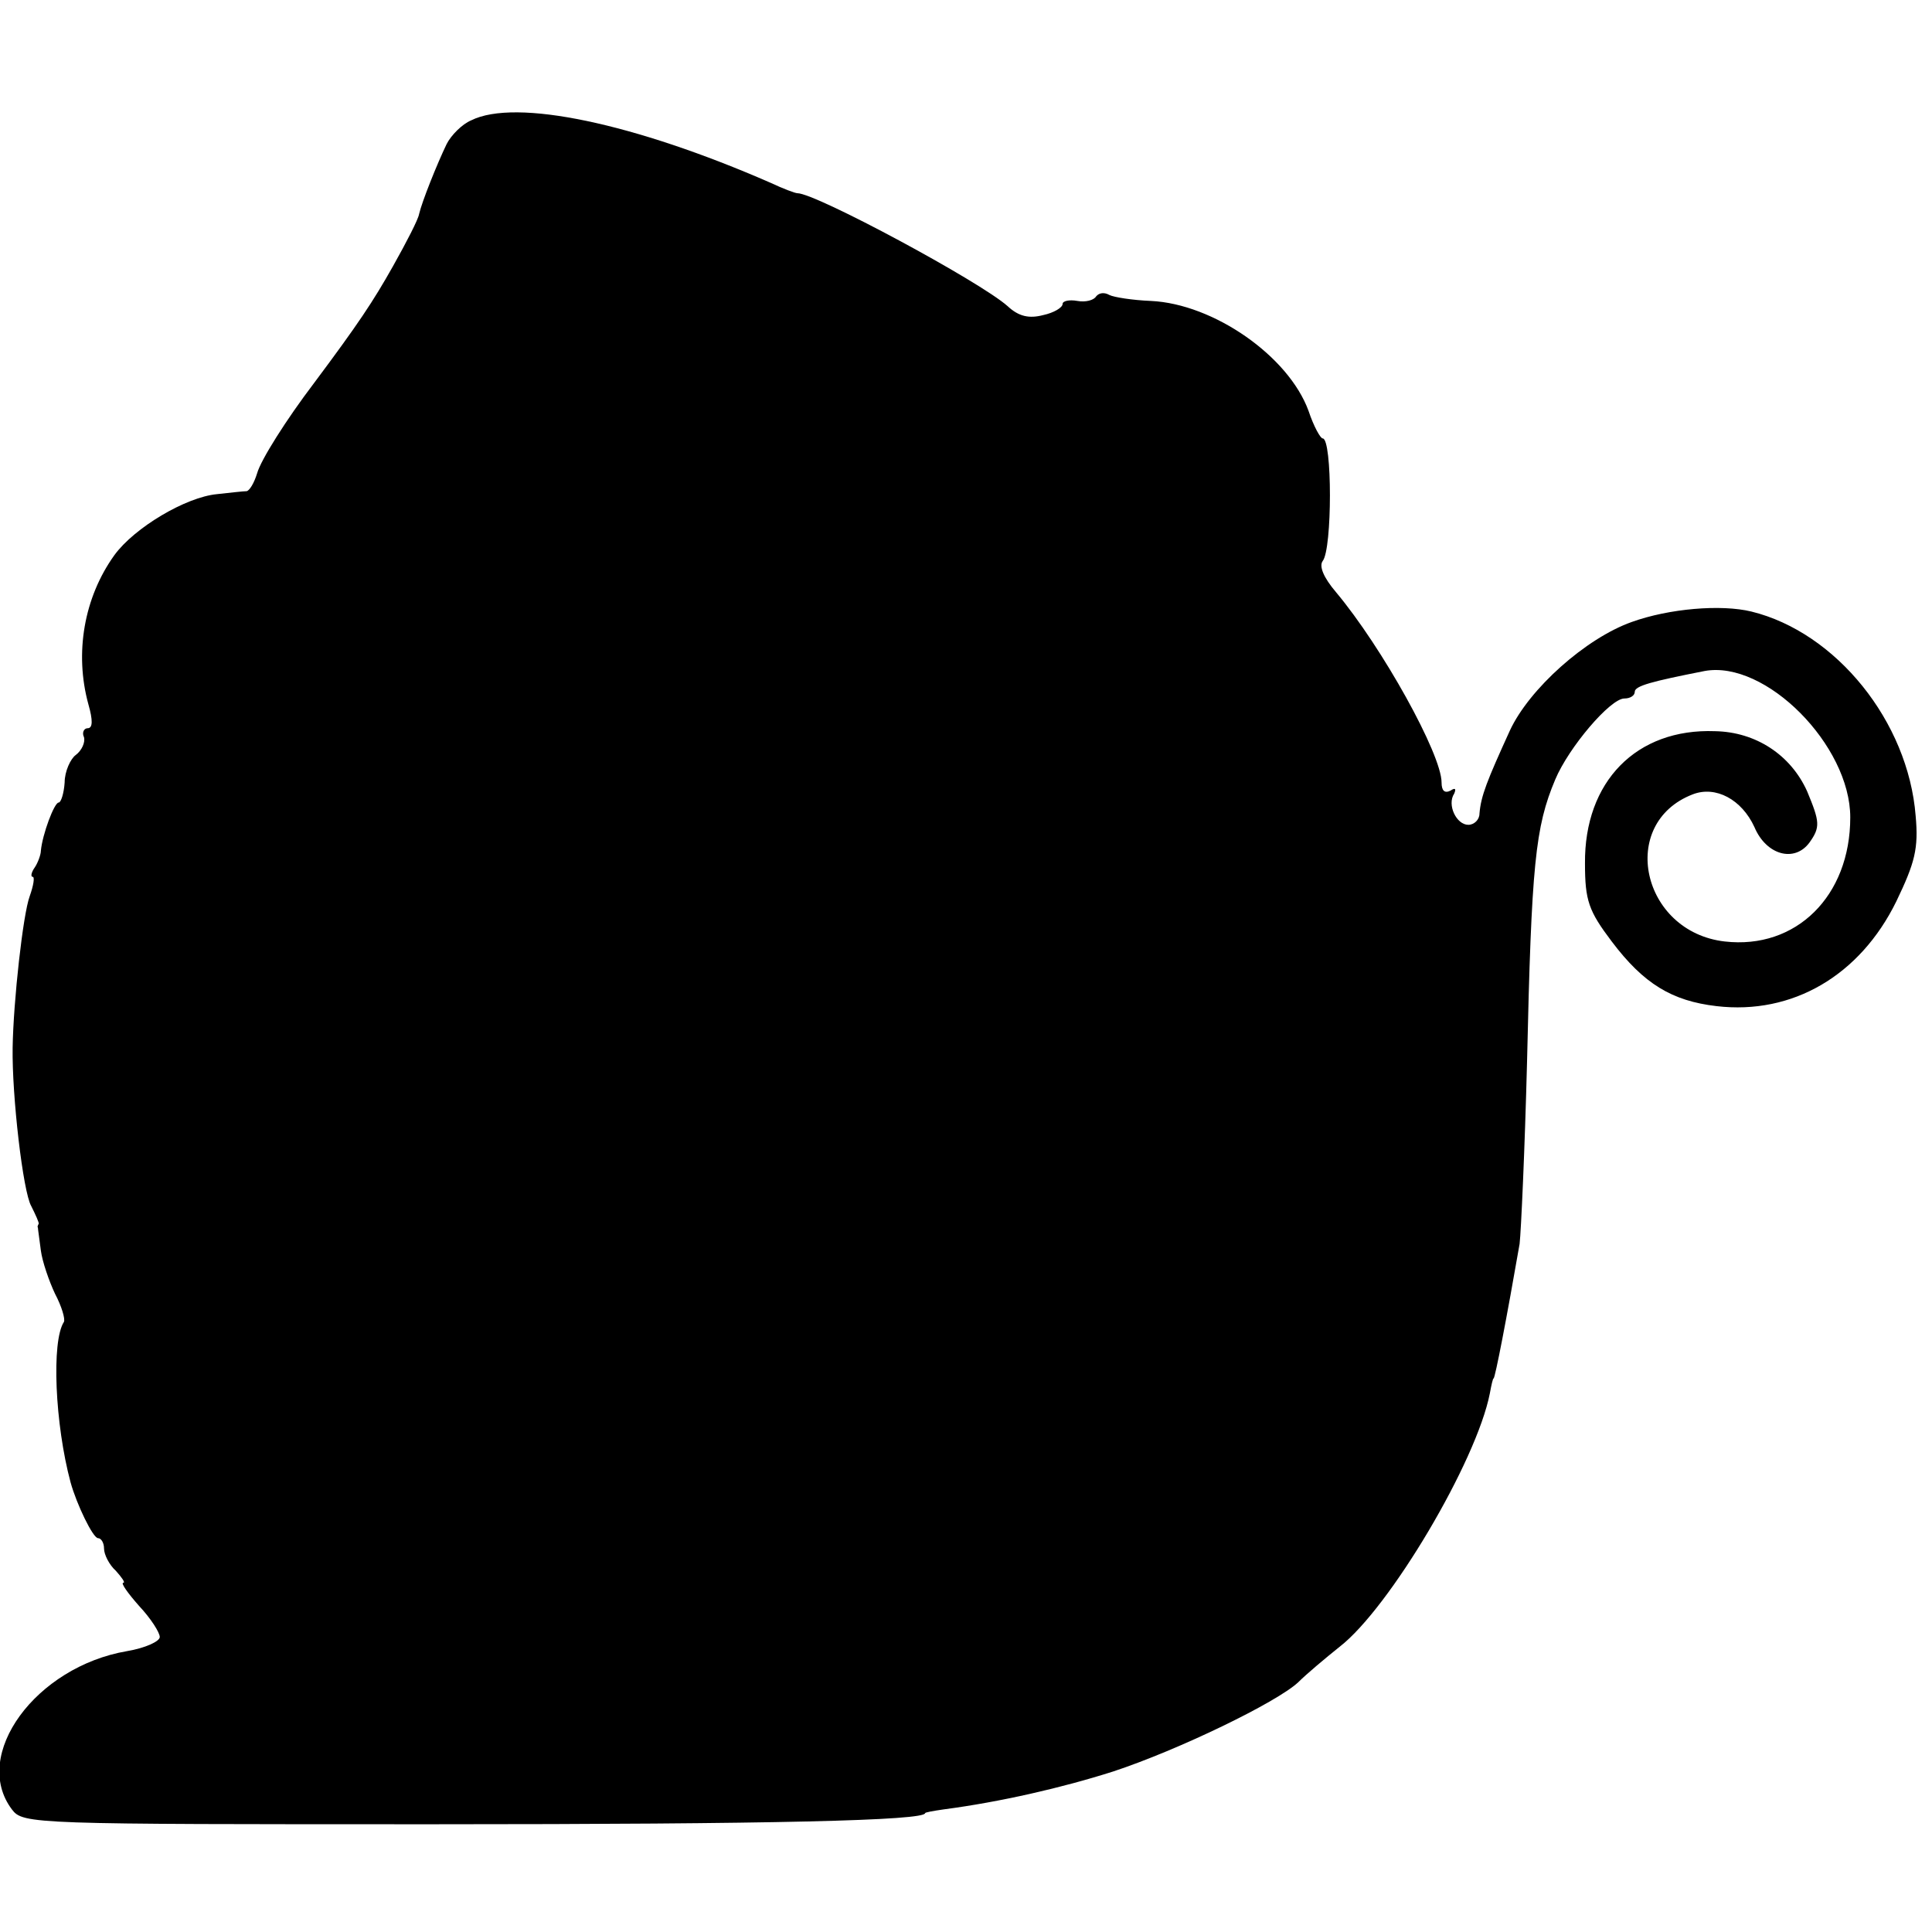
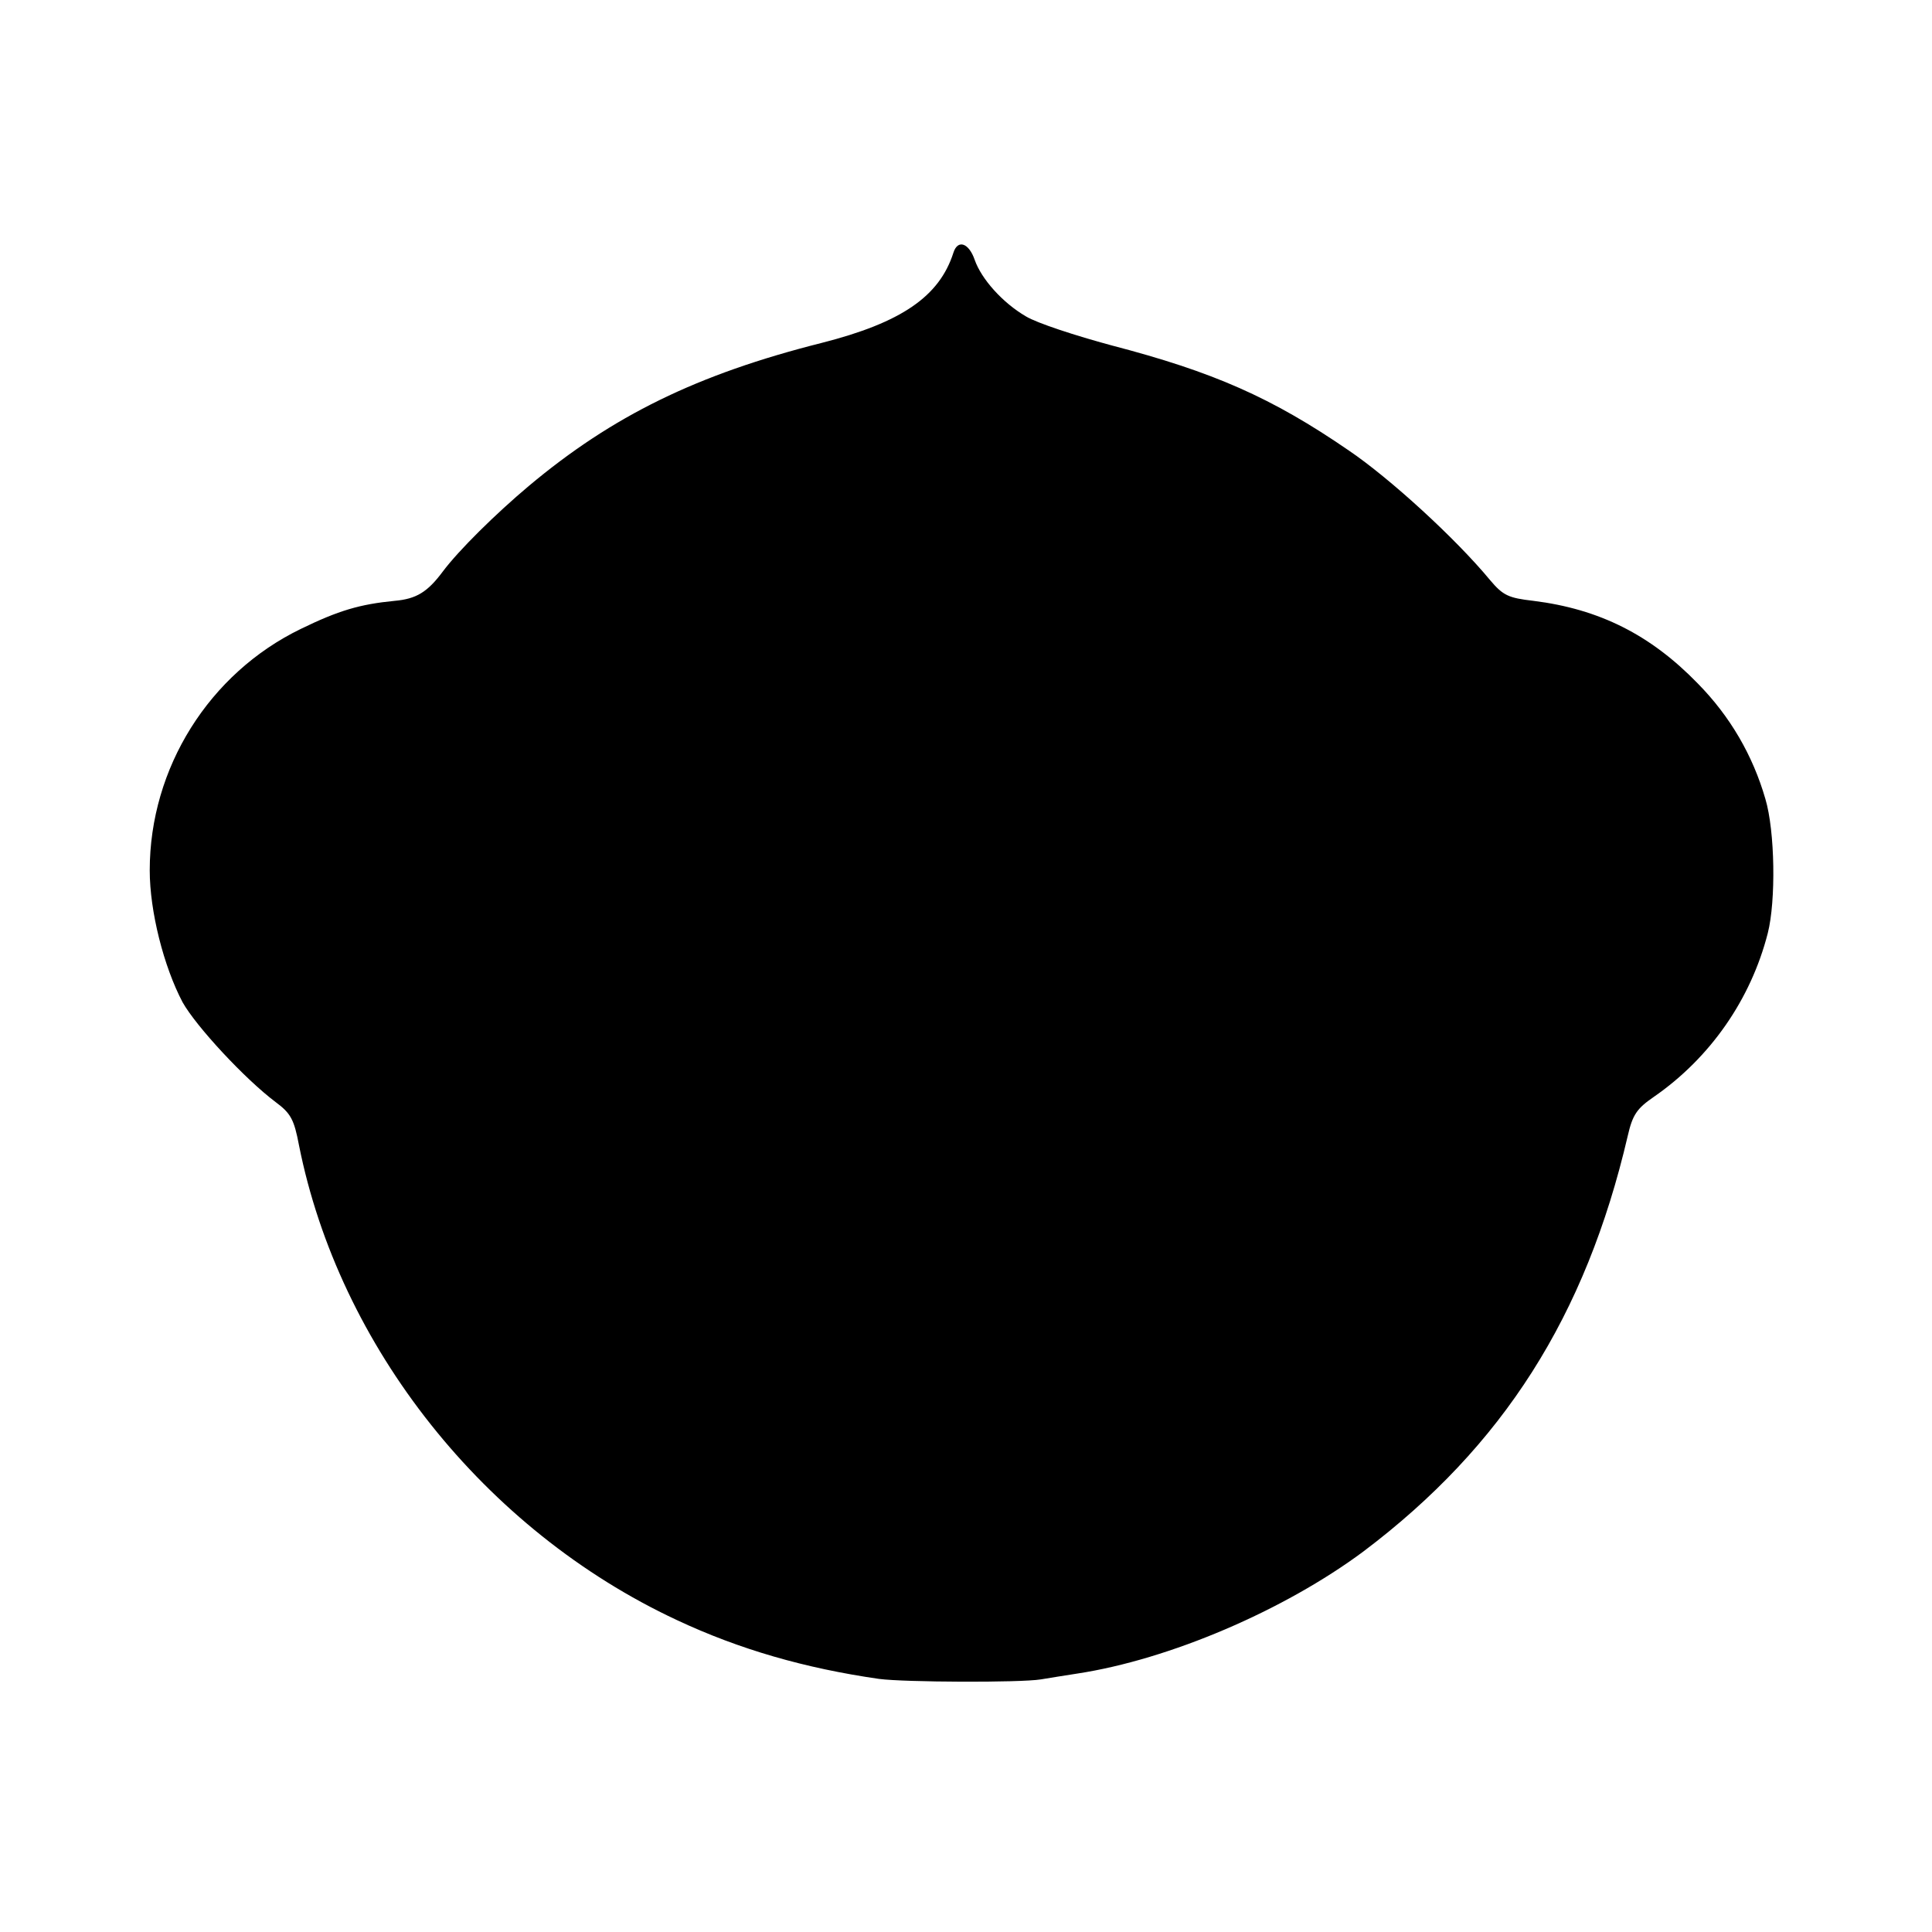
- <svg xmlns="http://www.w3.org/2000/svg" version="1.0" width="260pt" height="260pt" viewBox="0 0 260 260" preserveAspectRatio="xMidYMid meet">
-   <g transform="translate(0,260) scale(0.1,-0.1)" fill="#000000" stroke="none">
-     <path d="M634 2438 c-12 -5 -27 -20 -33 -32 -13 -27 -33 -77 -37 -94 -1 -7 -17 -38 -35 -70 -27 -48 -47 -78 -106 -157 -38 -50 -72 -104 -77 -122 -4 -13 -10 -23 -14 -24 -4 0 -22 -2 -40 -4 -42 -4 -111 -45 -138 -82 -41 -57 -54 -132 -35 -201 6 -21 6 -32 -1 -32 -5 0 -8 -6 -5 -12 2 -7 -3 -18 -11 -24 -7 -5 -15 -22 -15 -37 -1 -15 -5 -27 -8 -27 -6 0 -22 -43 -24 -65 0 -5 -4 -16 -8 -22 -5 -7 -6 -13 -3 -13 3 0 1 -12 -4 -26 -9 -24 -22 -141 -23 -204 -1 -65 14 -194 25 -213 6 -12 11 -23 10 -24 -1 -2 -2 -4 -1 -5 0 -2 2 -15 4 -31 2 -15 11 -41 19 -58 9 -17 14 -34 12 -38 -17 -26 -12 -138 9 -216 8 -29 30 -75 37 -75 4 0 8 -6 8 -14 0 -8 7 -22 16 -30 8 -9 13 -16 10 -16 -4 0 6 -14 21 -31 16 -17 28 -36 28 -42 0 -6 -20 -15 -44 -19 -123 -21 -210 -140 -155 -213 15 -20 27 -20 567 -20 459 0 662 5 662 15 0 1 11 3 25 5 76 10 159 29 228 51 88 29 220 93 249 120 11 11 36 32 56 48 67 52 184 249 202 341 2 11 4 20 5 20 2 0 18 83 35 181 2 17 7 127 10 244 6 267 11 317 38 381 18 43 74 109 93 109 8 0 14 4 14 9 0 8 23 14 94 28 82 15 196 -100 196 -197 0 -106 -73 -178 -169 -167 -112 13 -144 159 -43 198 31 12 66 -7 83 -44 16 -38 54 -48 74 -21 15 21 14 28 -3 69 -22 49 -69 80 -124 81 -106 4 -176 -68 -175 -178 0 -50 5 -64 36 -105 43 -57 81 -80 141 -87 102 -12 193 41 242 141 25 52 30 71 26 115 -10 127 -107 247 -221 275 -41 10 -111 4 -161 -14 -62 -22 -138 -90 -164 -146 -31 -68 -39 -88 -41 -112 0 -8 -7 -15 -15 -15 -16 0 -29 27 -19 42 3 7 1 8 -5 4 -8 -4 -12 0 -12 11 0 38 -80 182 -142 256 -17 20 -23 35 -18 42 13 16 13 165 0 165 -3 0 -12 16 -19 37 -27 74 -128 144 -212 148 -25 1 -50 5 -56 8 -7 4 -14 3 -18 -2 -3 -5 -14 -8 -25 -6 -11 2 -20 0 -20 -4 0 -5 -12 -12 -26 -15 -19 -5 -33 -2 -48 12 -37 33 -258 152 -283 152 -3 0 -19 6 -36 14 -183 80 -343 114 -403 84z" />
+ <svg xmlns="http://www.w3.org/2000/svg" version="1.0" width="400pt" height="400pt" viewBox="0 0 400 400" preserveAspectRatio="xMidYMid meet">
+   <g transform="translate(0,400) scale(0.1,-0.1)" fill="#000000" stroke="none">
+     <path d="M1974 3477 c-29 -91 -108 -145 -273 -187 -258 -65 -433 -151 -606 -296 -69 -58 -145 -133 -178 -177 -32 -43 -55 -57 -100 -61 -72 -7 -116 -20 -194 -58 -190 -92 -313 -288 -313 -500 0 -85 29 -199 68 -273 28 -50 129 -159 193 -207 31 -23 38 -36 48 -89 83 -417 384 -797 782 -983 130 -61 266 -100 419 -122 53 -7 292 -8 335 -1 17 3 50 8 75 12 191 29 429 131 593 253 289 218 460 487 547 860 10 44 19 57 54 81 117 81 201 202 236 339 17 67 15 211 -5 278 -26 90 -73 171 -140 239 -98 101 -204 154 -340 171 -52 6 -63 11 -90 43 -72 87 -208 211 -292 268 -160 110 -281 163 -492 218 -74 20 -154 46 -177 60 -48 28 -92 77 -106 117 -12 35 -35 43 -44 15z" />
  </g>
</svg>
